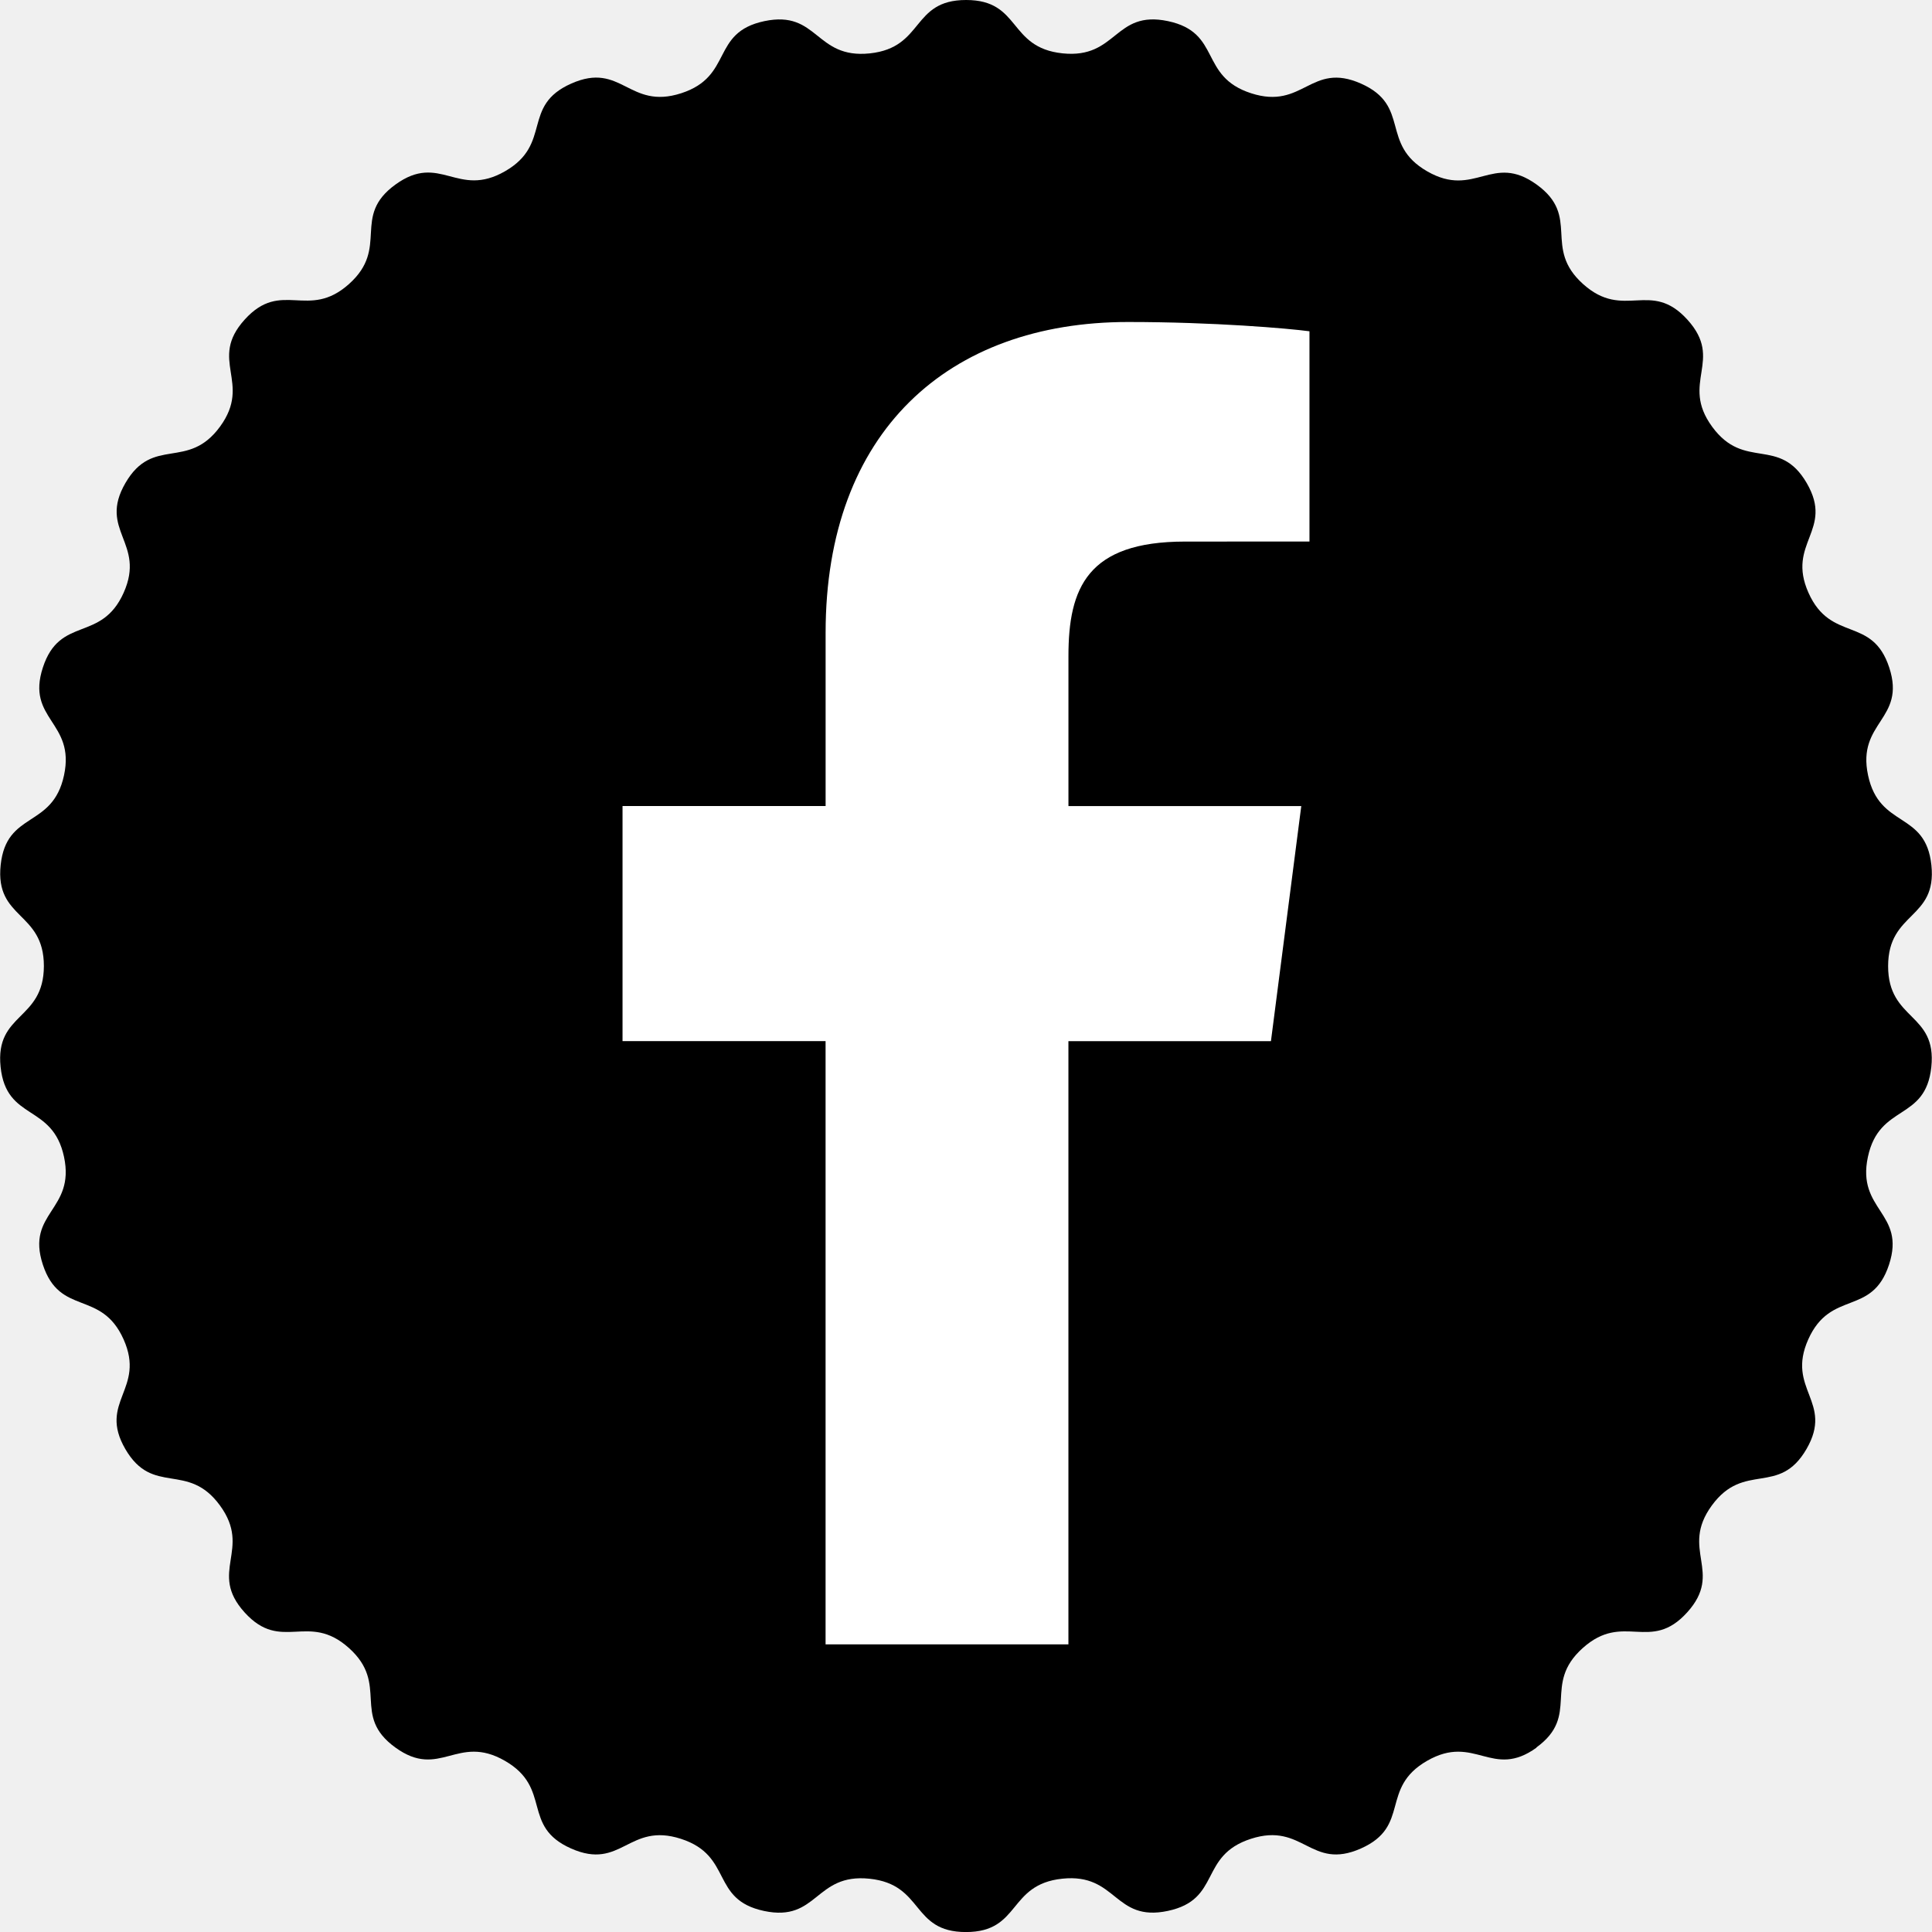
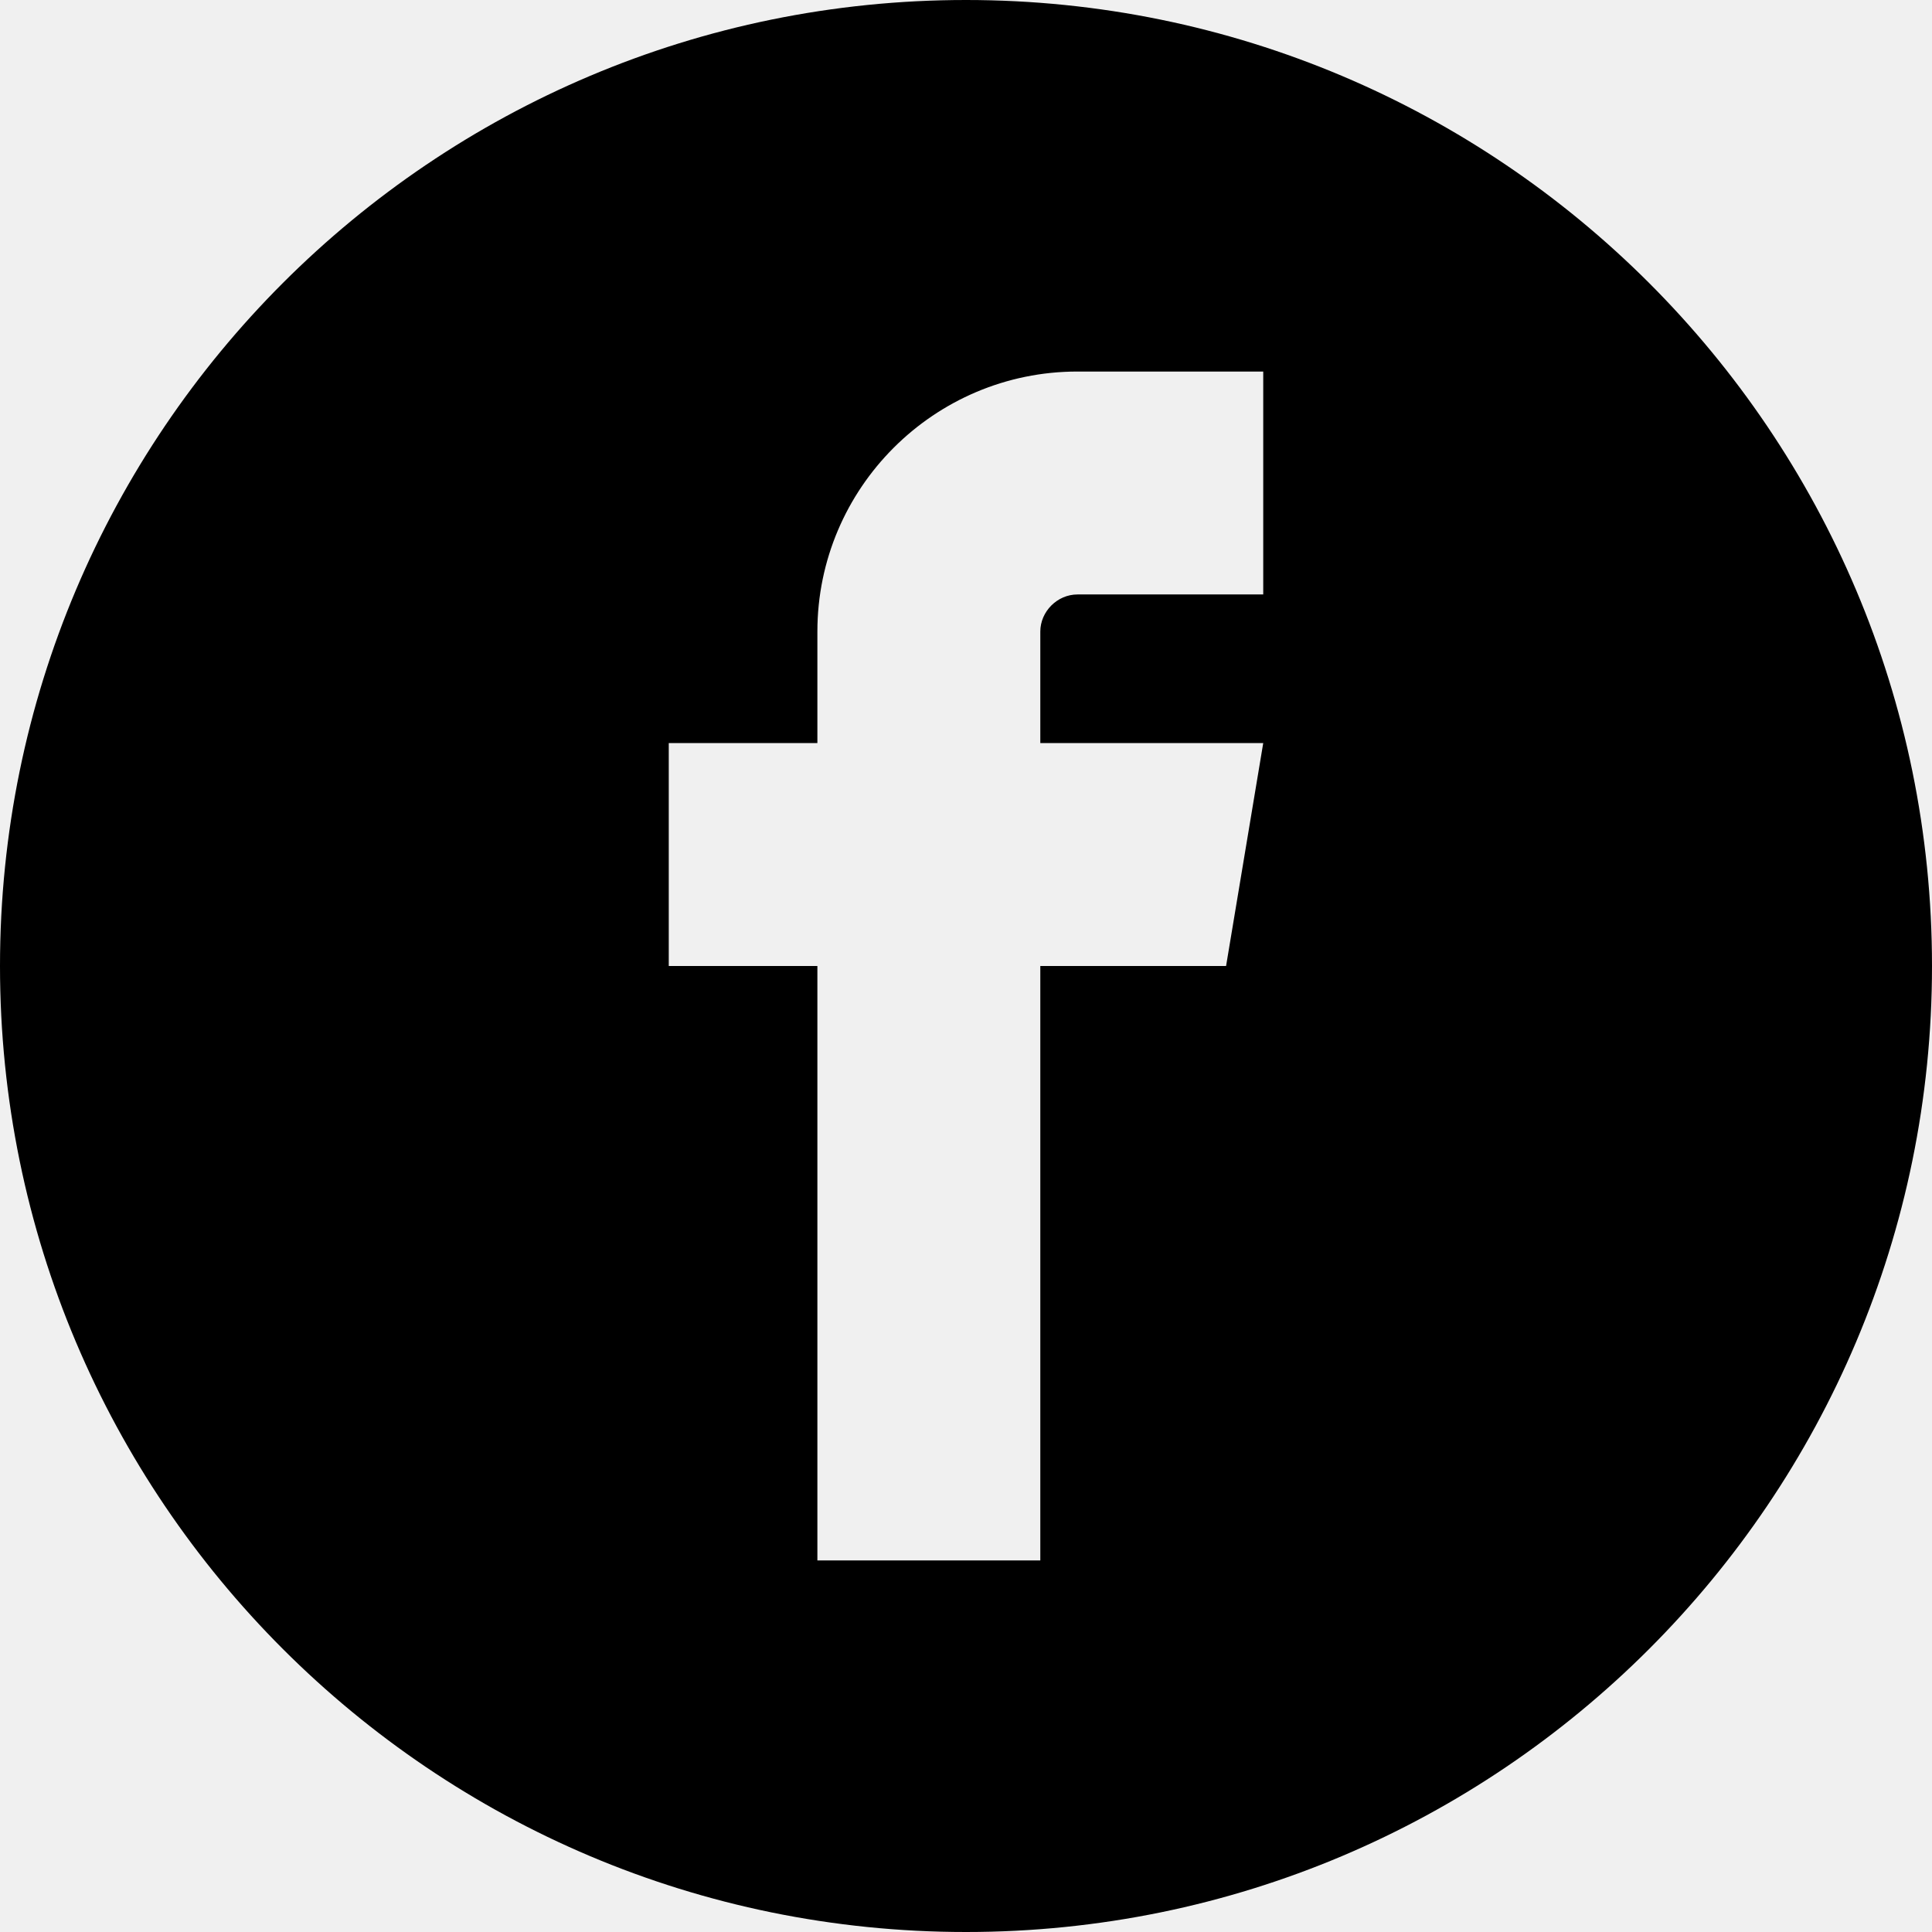
- <svg xmlns="http://www.w3.org/2000/svg" width="35" height="35" viewBox="0 0 450 450">
-   <path fill="currentColor" d="M357.91 407.044c-10.396 7.51-14.38-3.31-25.507 3.08-11.126 6.388-3.704 15.236-15.44 20.432-11.738 5.197-13.374-6.213-25.593-2.265-12.217 3.95-6.807 14.14-19.372 16.8-12.566 2.66-11.784-8.84-24.56-7.51-12.775 1.34-9.612 12.43-22.457 12.43s-9.67-11.08-22.45-12.42c-12.77-1.34-12 10.17-24.56 7.51-12.56-2.66-7.15-12.84-19.36-16.8-12.21-3.95-13.85 7.46-25.59 2.25-11.73-5.2-4.3-14.03-15.43-20.43-11.12-6.39-15.11 4.44-25.5-3.09-10.39-7.51-1.28-14.62-10.82-23.18-9.54-8.55-15.7 1.21-24.3-8.29-8.59-9.49 1.81-14.58-5.74-24.91-7.55-10.34-15.61-2.07-22.04-13.14-6.42-11.07 4.81-13.88-.41-25.56-5.23-11.68-14.84-5.26-18.81-17.42-3.97-12.15 7.6-12.58 4.94-25.08-2.68-12.51-13.43-8.22-14.77-20.93C-1.2 235.8 10.21 237.78 10.22 225c0-12.775-11.412-10.804-10.064-23.52 1.346-12.706 12.095-8.414 14.76-20.92 2.67-12.5-8.9-12.93-4.93-25.085 3.97-12.16 13.585-5.74 18.813-17.41 5.23-11.68-6.01-14.5.42-25.57s14.49-2.8 22.04-13.14C58.8 89.008 48.4 83.928 57 74.43s14.75.264 24.3-8.287c9.54-8.543.44-15.67 10.83-23.173 10.394-7.515 14.38 3.31 25.5-3.08 11.123-6.39 3.7-15.24 15.44-20.43 11.732-5.205 13.37 6.21 25.59 2.26s6.81-14.138 19.37-16.795c12.57-2.654 11.783 8.847 24.56 7.51C215.35 11.08 212.19-.005 225.03 0c12.852 0 9.678 11.086 22.454 12.426 12.78 1.336 11.996-10.165 24.565-7.504 12.56 2.662 7.14 12.847 19.36 16.8 12.21 3.95 13.85-7.455 25.59-2.252 11.73 5.203 4.31 14.047 15.43 20.44 11.12 6.393 15.11-4.428 25.5 3.087 10.39 7.514 1.27 14.627 10.82 23.182 9.55 8.55 15.71-1.21 24.3 8.3 8.59 9.5-1.81 14.57 5.74 24.91 7.55 10.34 15.61 2.07 22.04 13.14 6.42 11.07-4.81 13.88.41 25.56 5.22 11.67 14.84 5.26 18.81 17.42 3.96 12.15-7.62 12.58-4.94 25.08 2.66 12.5 13.41 8.21 14.75 20.92 1.34 12.71-10.07 10.73-10.08 23.52 0 12.78 11.41 10.8 10.06 23.52-1.35 12.71-12.1 8.41-14.77 20.92-2.676 12.5 8.9 12.93 4.925 25.08-3.97 12.16-13.58 5.73-18.81 17.41-5.23 11.68 6 14.49-.425 25.56-6.42 11.07-14.49 2.8-22.04 13.132-7.55 10.34 2.85 15.42-5.753 24.914-8.6 9.5-14.76-.26-24.31 8.292-9.55 8.55-.44 15.67-10.83 23.18z" />
-   <path fill="#fff" d="M248.854 383V242.506h47.173l7.064-54.753h-54.23v-34.956c0-15.852 4.41-26.655 27.14-26.655l29-.012V77.16c-5.01-.668-22.23-2.16-42.26-2.16-41.81 0-70.44 25.517-70.44 72.375v40.37H145v54.748h47.293V383h56.562z" />
+ <svg xmlns="http://www.w3.org/2000/svg" version="1.1" width="26" height="26" viewBox="0 0 26 26" id="svg6">
+   <path fill="currentColor" d="M 14.5,8 H 17 V 5 H 14.5 C 12.57,5 11,6.57 11,8.5 V 10 H 9 v 3 h 2 v 8 h 3 v -8 h 2.5 L 17,10 H 14 V 8.5 C 14,8.229 14.229,8 14.5,8 Z M 26,13 A 13,13 0 0 1 13,26 13,13 0 0 1 0,13 13,13 0 0 1 13,0 13,13 0 0 1 26,13 Z" />
</svg>
